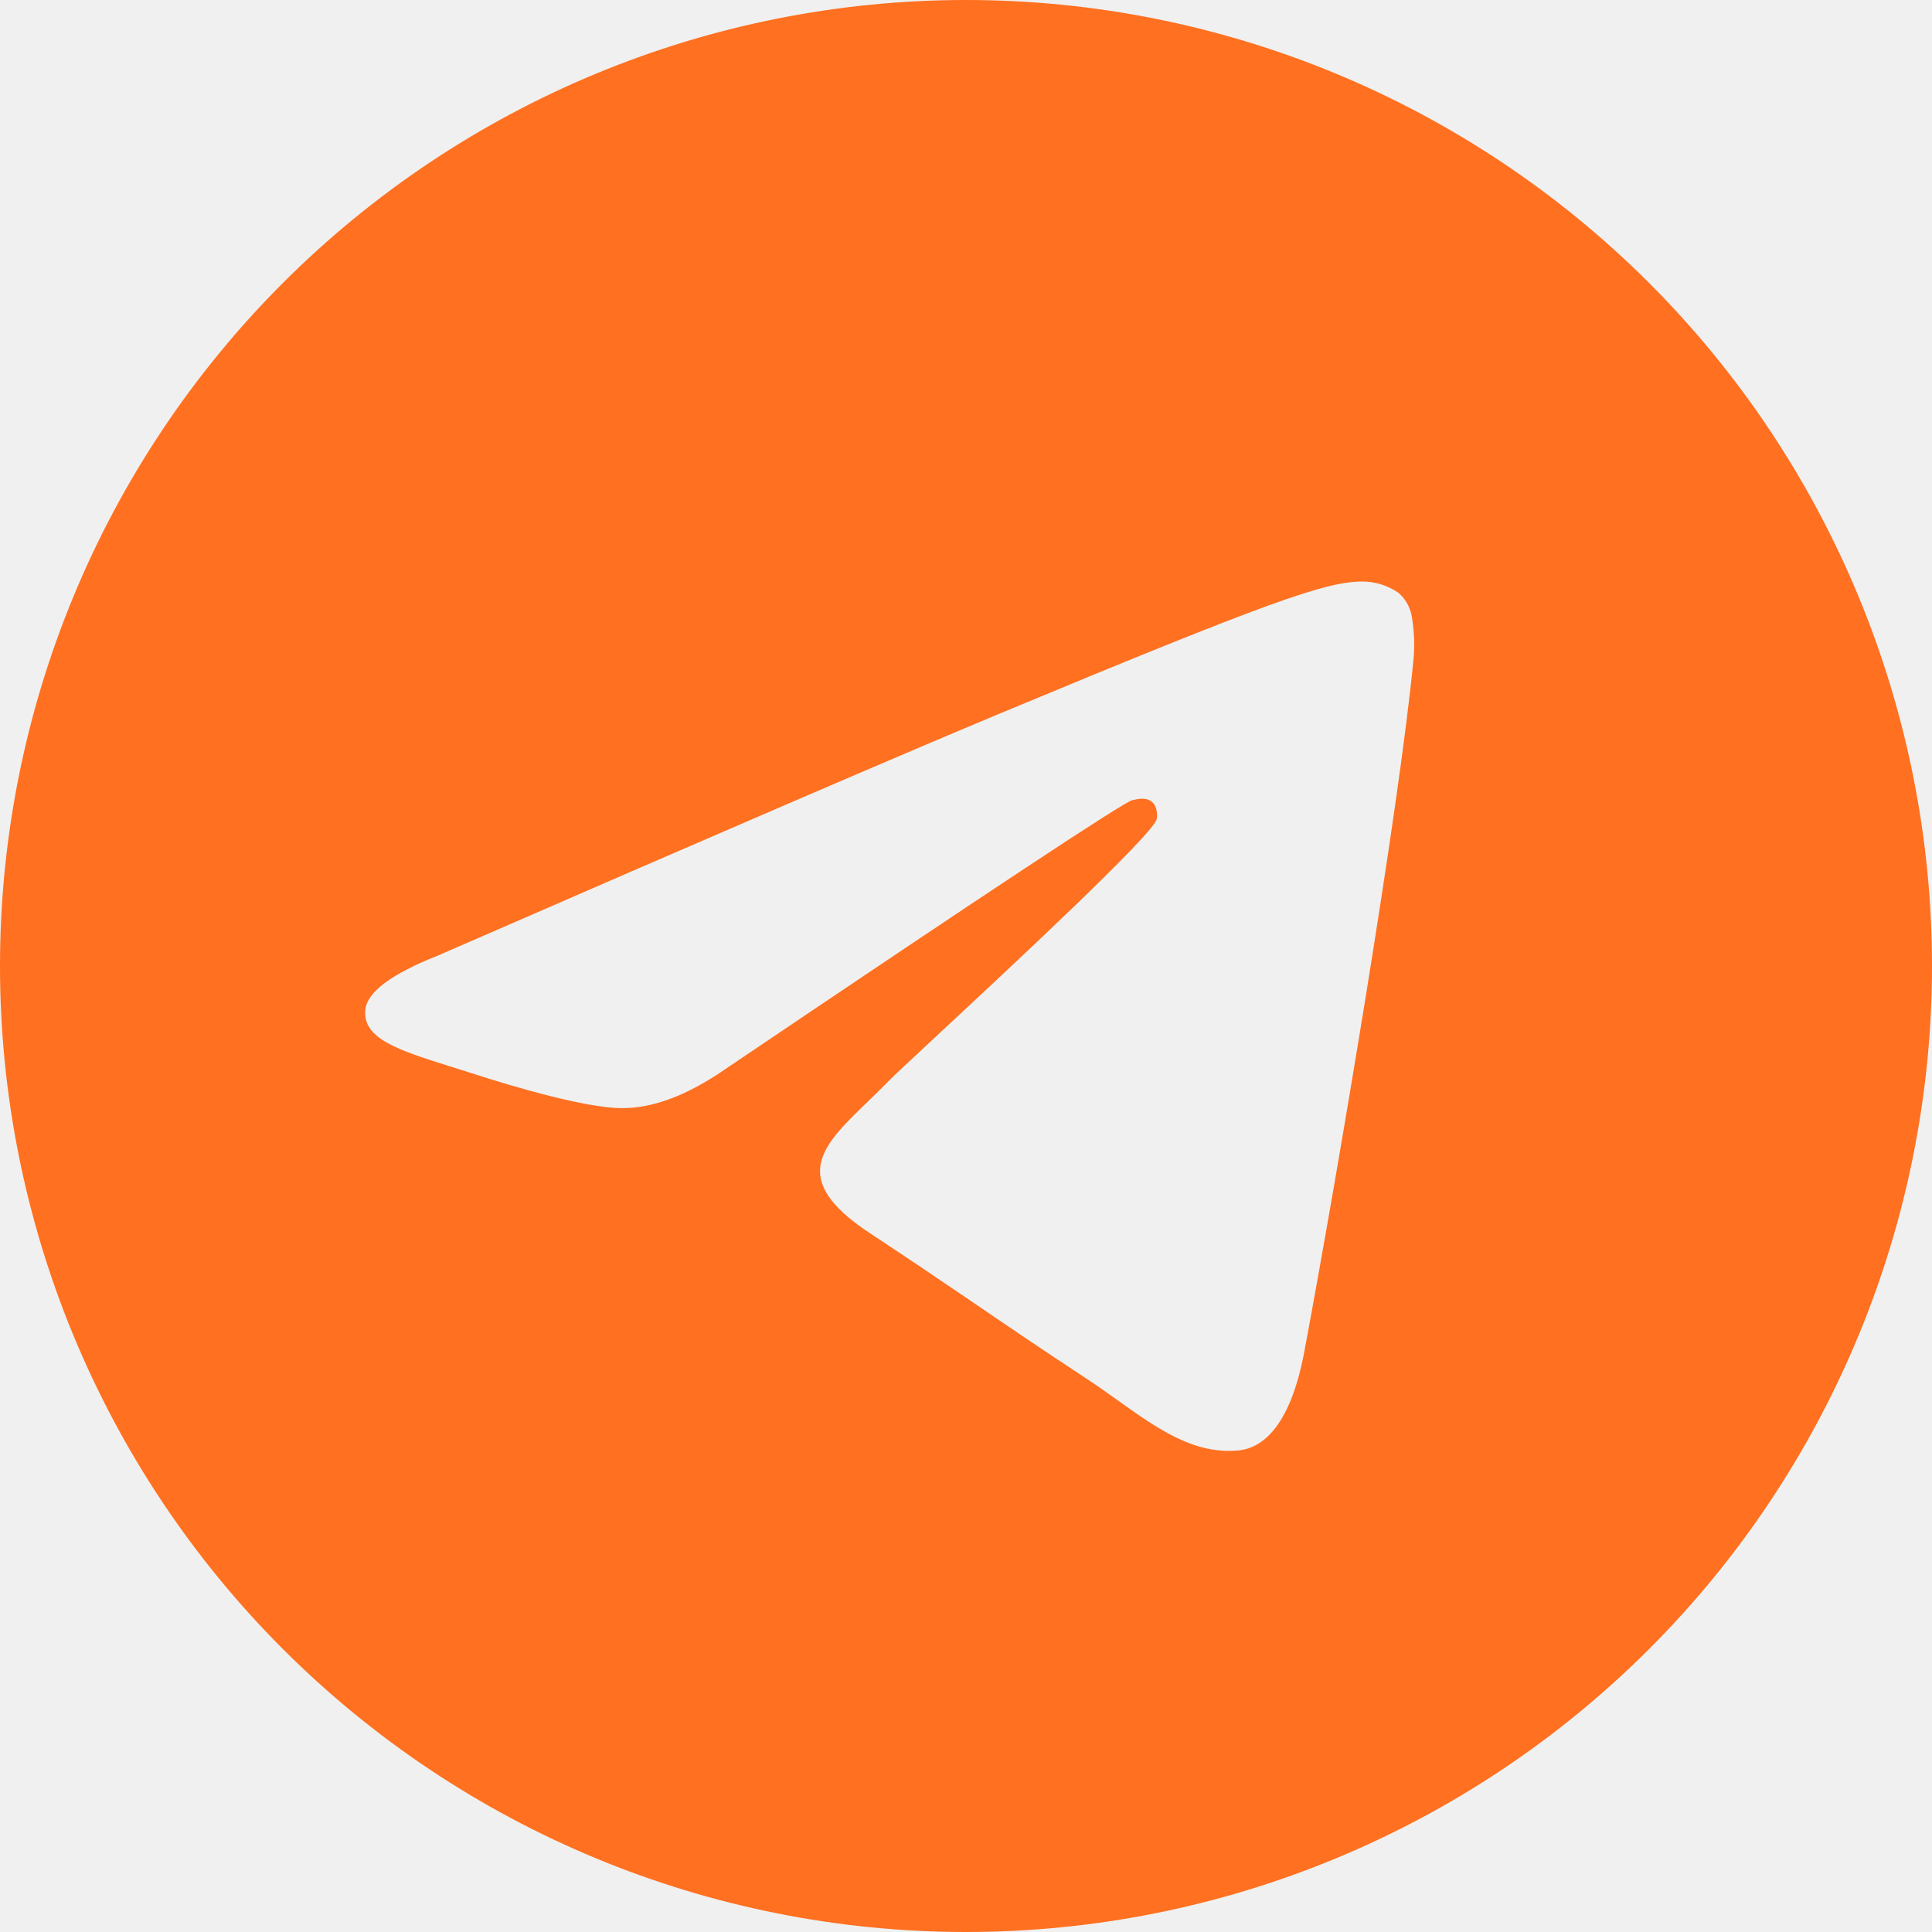
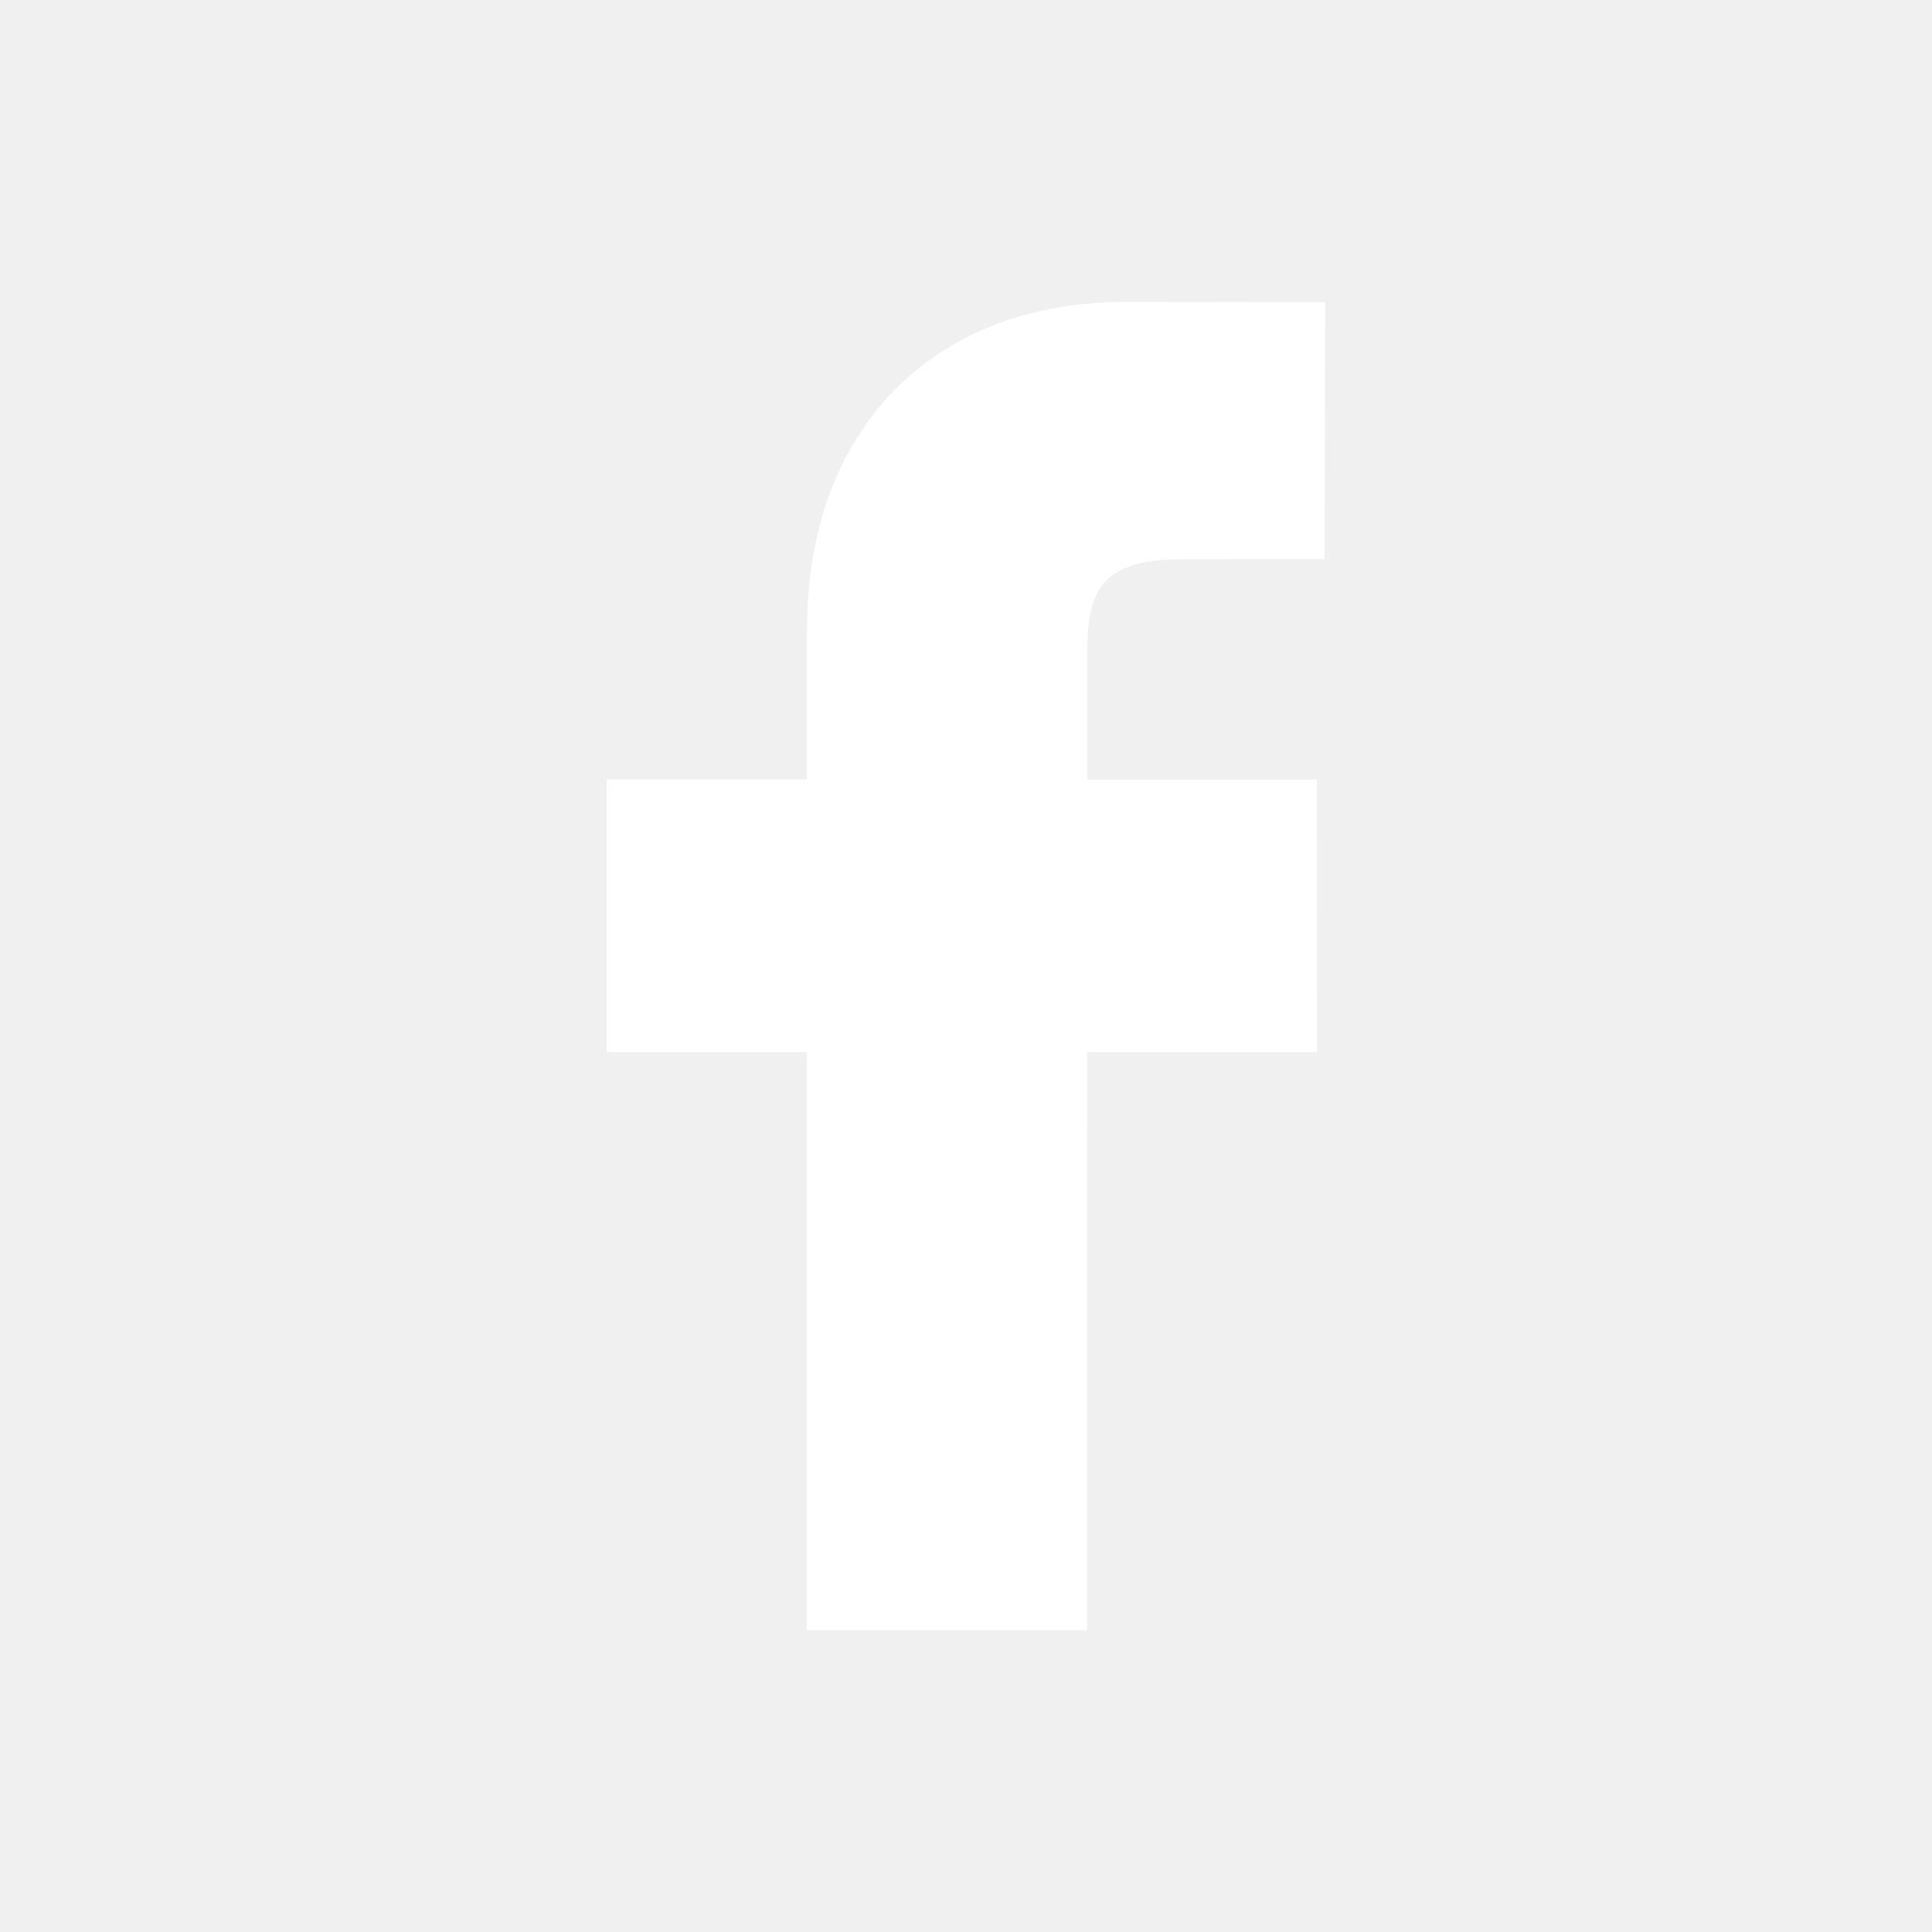
- <svg xmlns="http://www.w3.org/2000/svg" width="36" height="36" viewBox="0 0 36 36" fill="none">
-   <path d="M36 18C36 22.774 34.104 27.352 30.728 30.728C27.352 34.104 22.774 36 18 36C13.226 36 8.648 34.104 5.272 30.728C1.896 27.352 0 22.774 0 18C0 13.226 1.896 8.648 5.272 5.272C8.648 1.896 13.226 0 18 0C22.774 0 27.352 1.896 30.728 5.272C34.104 8.648 36 13.226 36 18ZM18.646 13.289C16.895 14.018 13.394 15.525 8.147 17.811C7.297 18.148 6.849 18.482 6.809 18.805C6.741 19.352 7.427 19.568 8.361 19.863L8.755 19.987C9.673 20.286 10.91 20.635 11.552 20.648C12.136 20.662 12.787 20.423 13.505 19.928C18.407 16.619 20.939 14.947 21.096 14.911C21.209 14.884 21.366 14.852 21.47 14.947C21.575 15.039 21.564 15.217 21.553 15.264C21.485 15.554 18.792 18.056 17.399 19.352C16.965 19.757 16.657 20.043 16.594 20.108C16.455 20.25 16.314 20.39 16.171 20.527C15.316 21.35 14.677 21.967 16.204 22.975C16.94 23.461 17.53 23.859 18.117 24.259C18.756 24.696 19.395 25.13 20.223 25.675C20.432 25.81 20.635 25.956 20.831 26.096C21.575 26.627 22.248 27.104 23.074 27.027C23.555 26.982 24.052 26.532 24.305 25.182C24.901 21.994 26.073 15.088 26.343 12.242C26.36 12.006 26.35 11.768 26.314 11.534C26.293 11.344 26.201 11.17 26.057 11.045C25.852 10.904 25.608 10.831 25.36 10.836C24.685 10.847 23.643 11.21 18.646 13.289Z" fill="#FF7020" />
+ <svg xmlns="http://www.w3.org/2000/svg" fill="#fff" width="80px" height="80px" viewBox="0 0 32 32">
+   <path d="M21.95 5.005l-3.306-.004c-3.206 0-5.277 2.124-5.277 5.415v2.495H10.05v4.515h3.317l-.004 9.575h4.641l.004-9.575h3.806l-.003-4.514h-3.803v-2.117c0-1.018.241-1.533 1.566-1.533l2.366-.001.01-4.256z" />
</svg>
